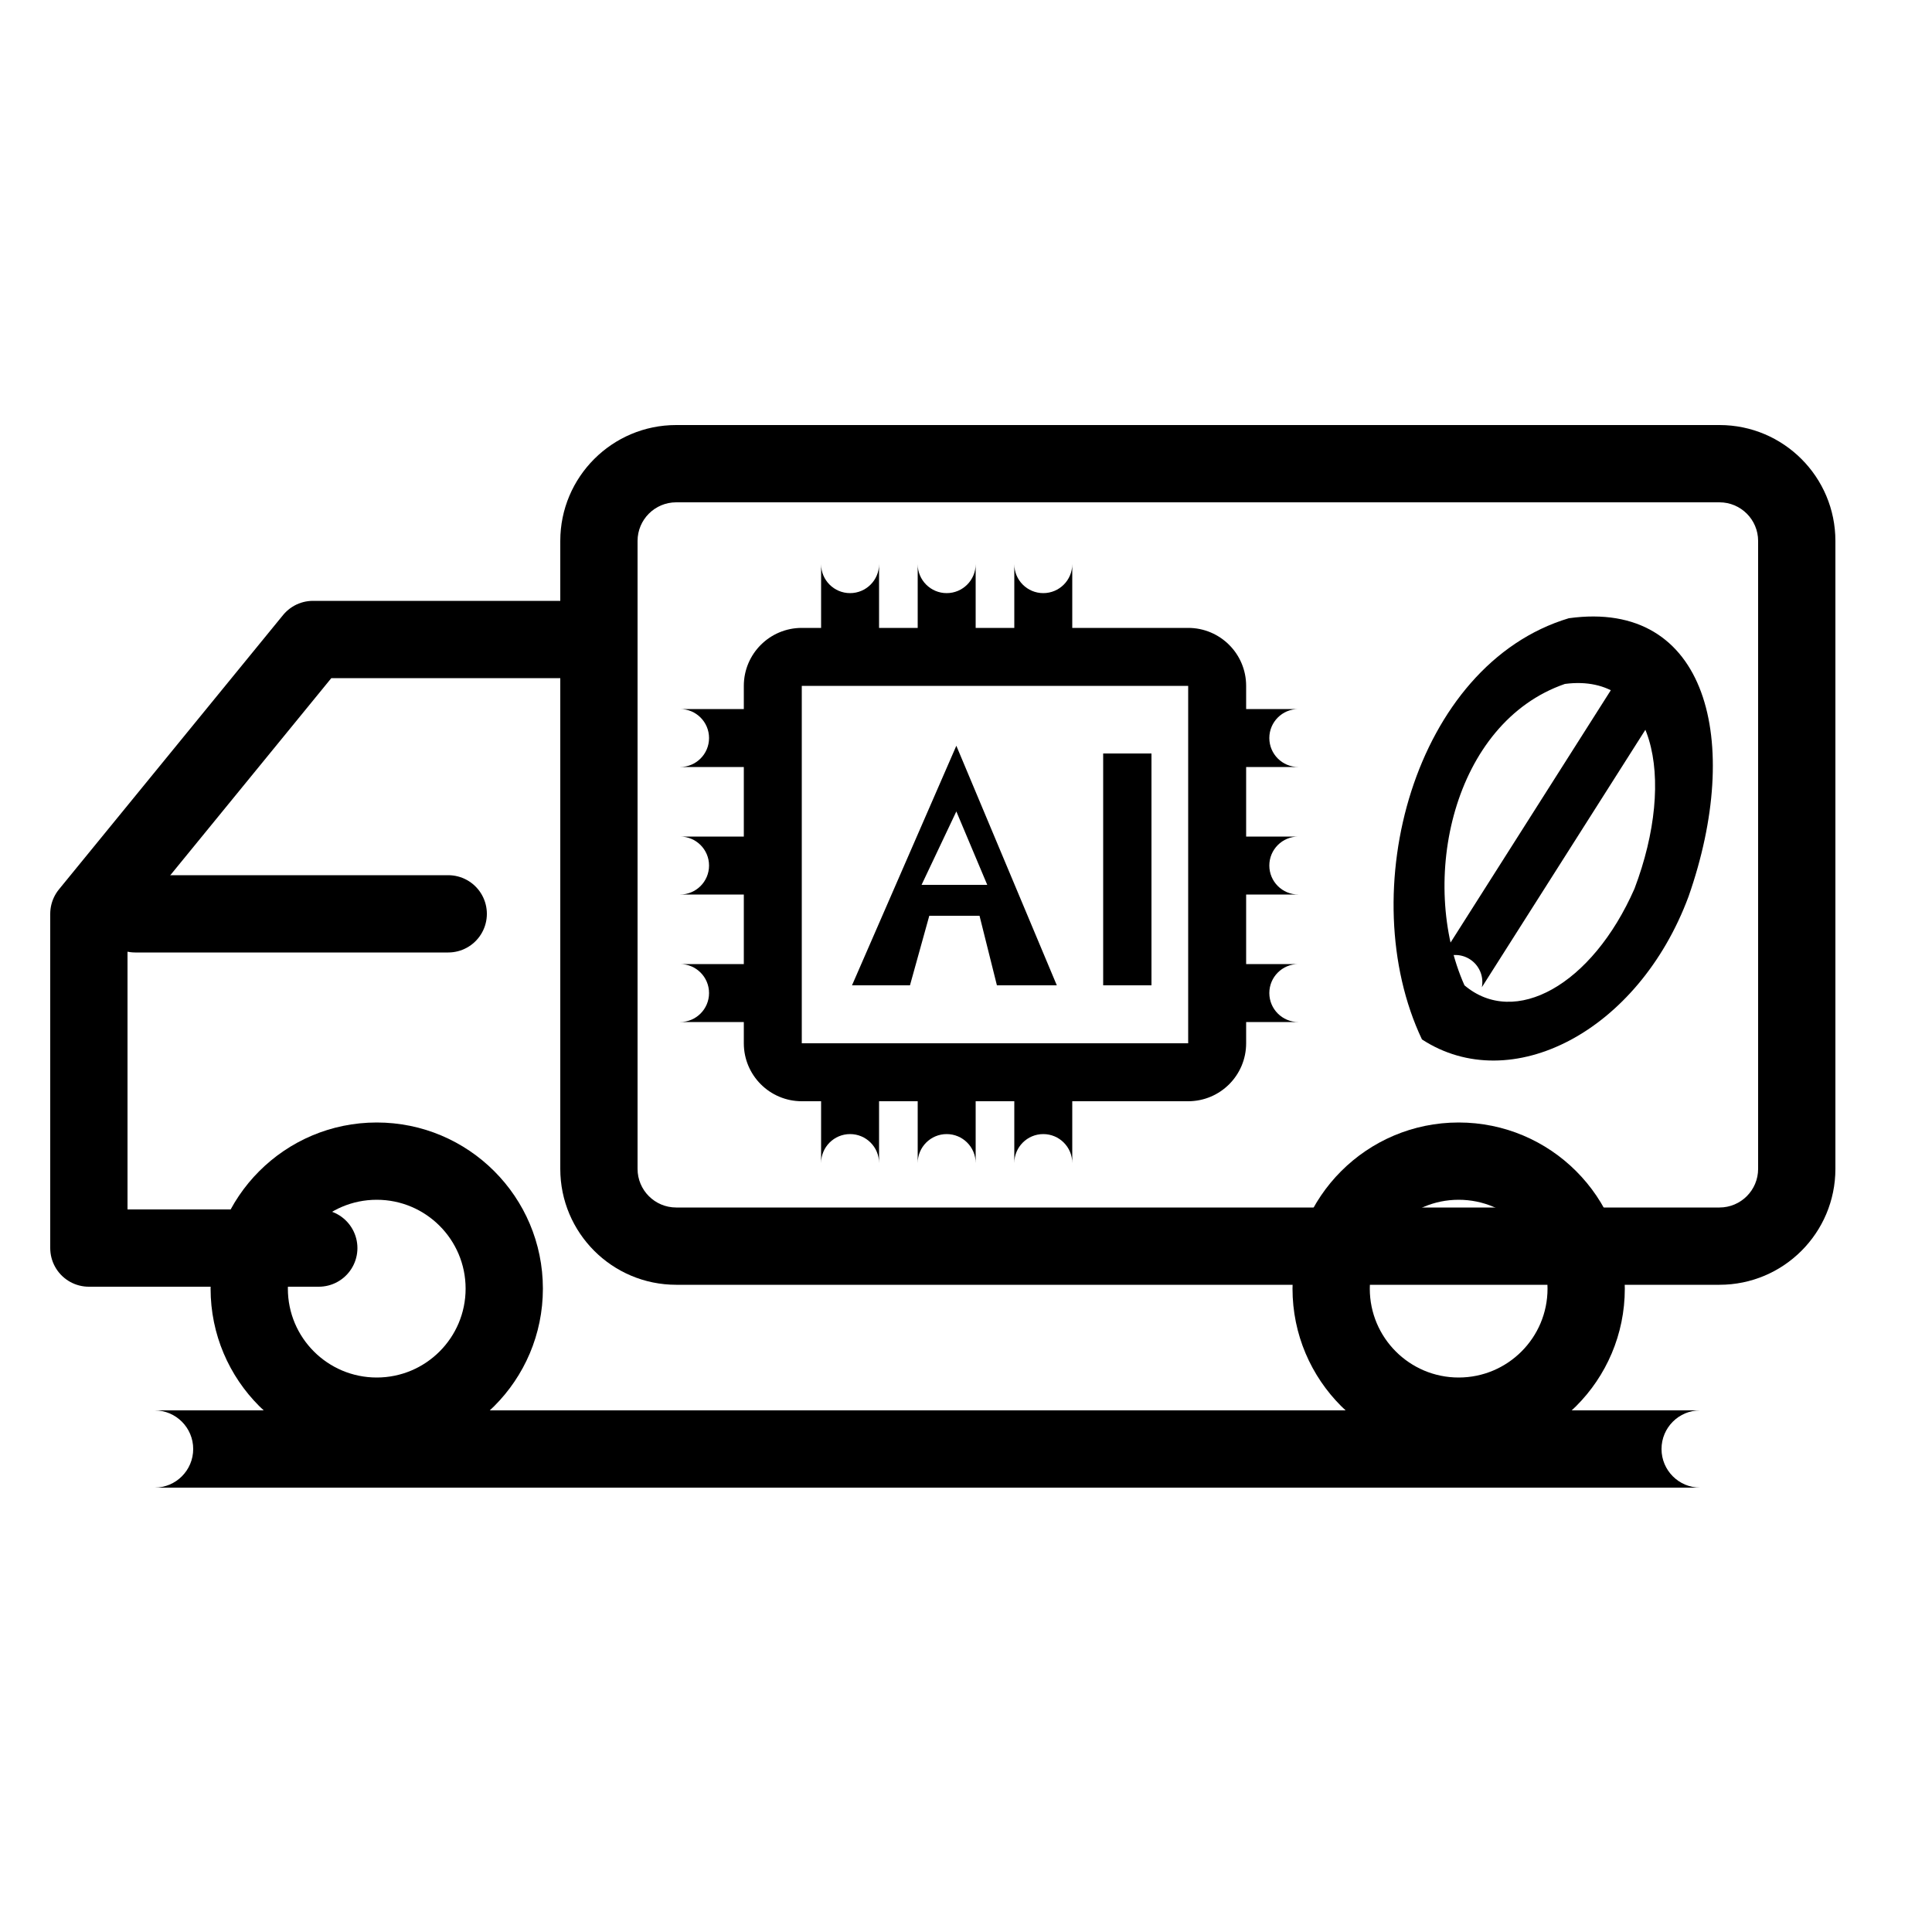
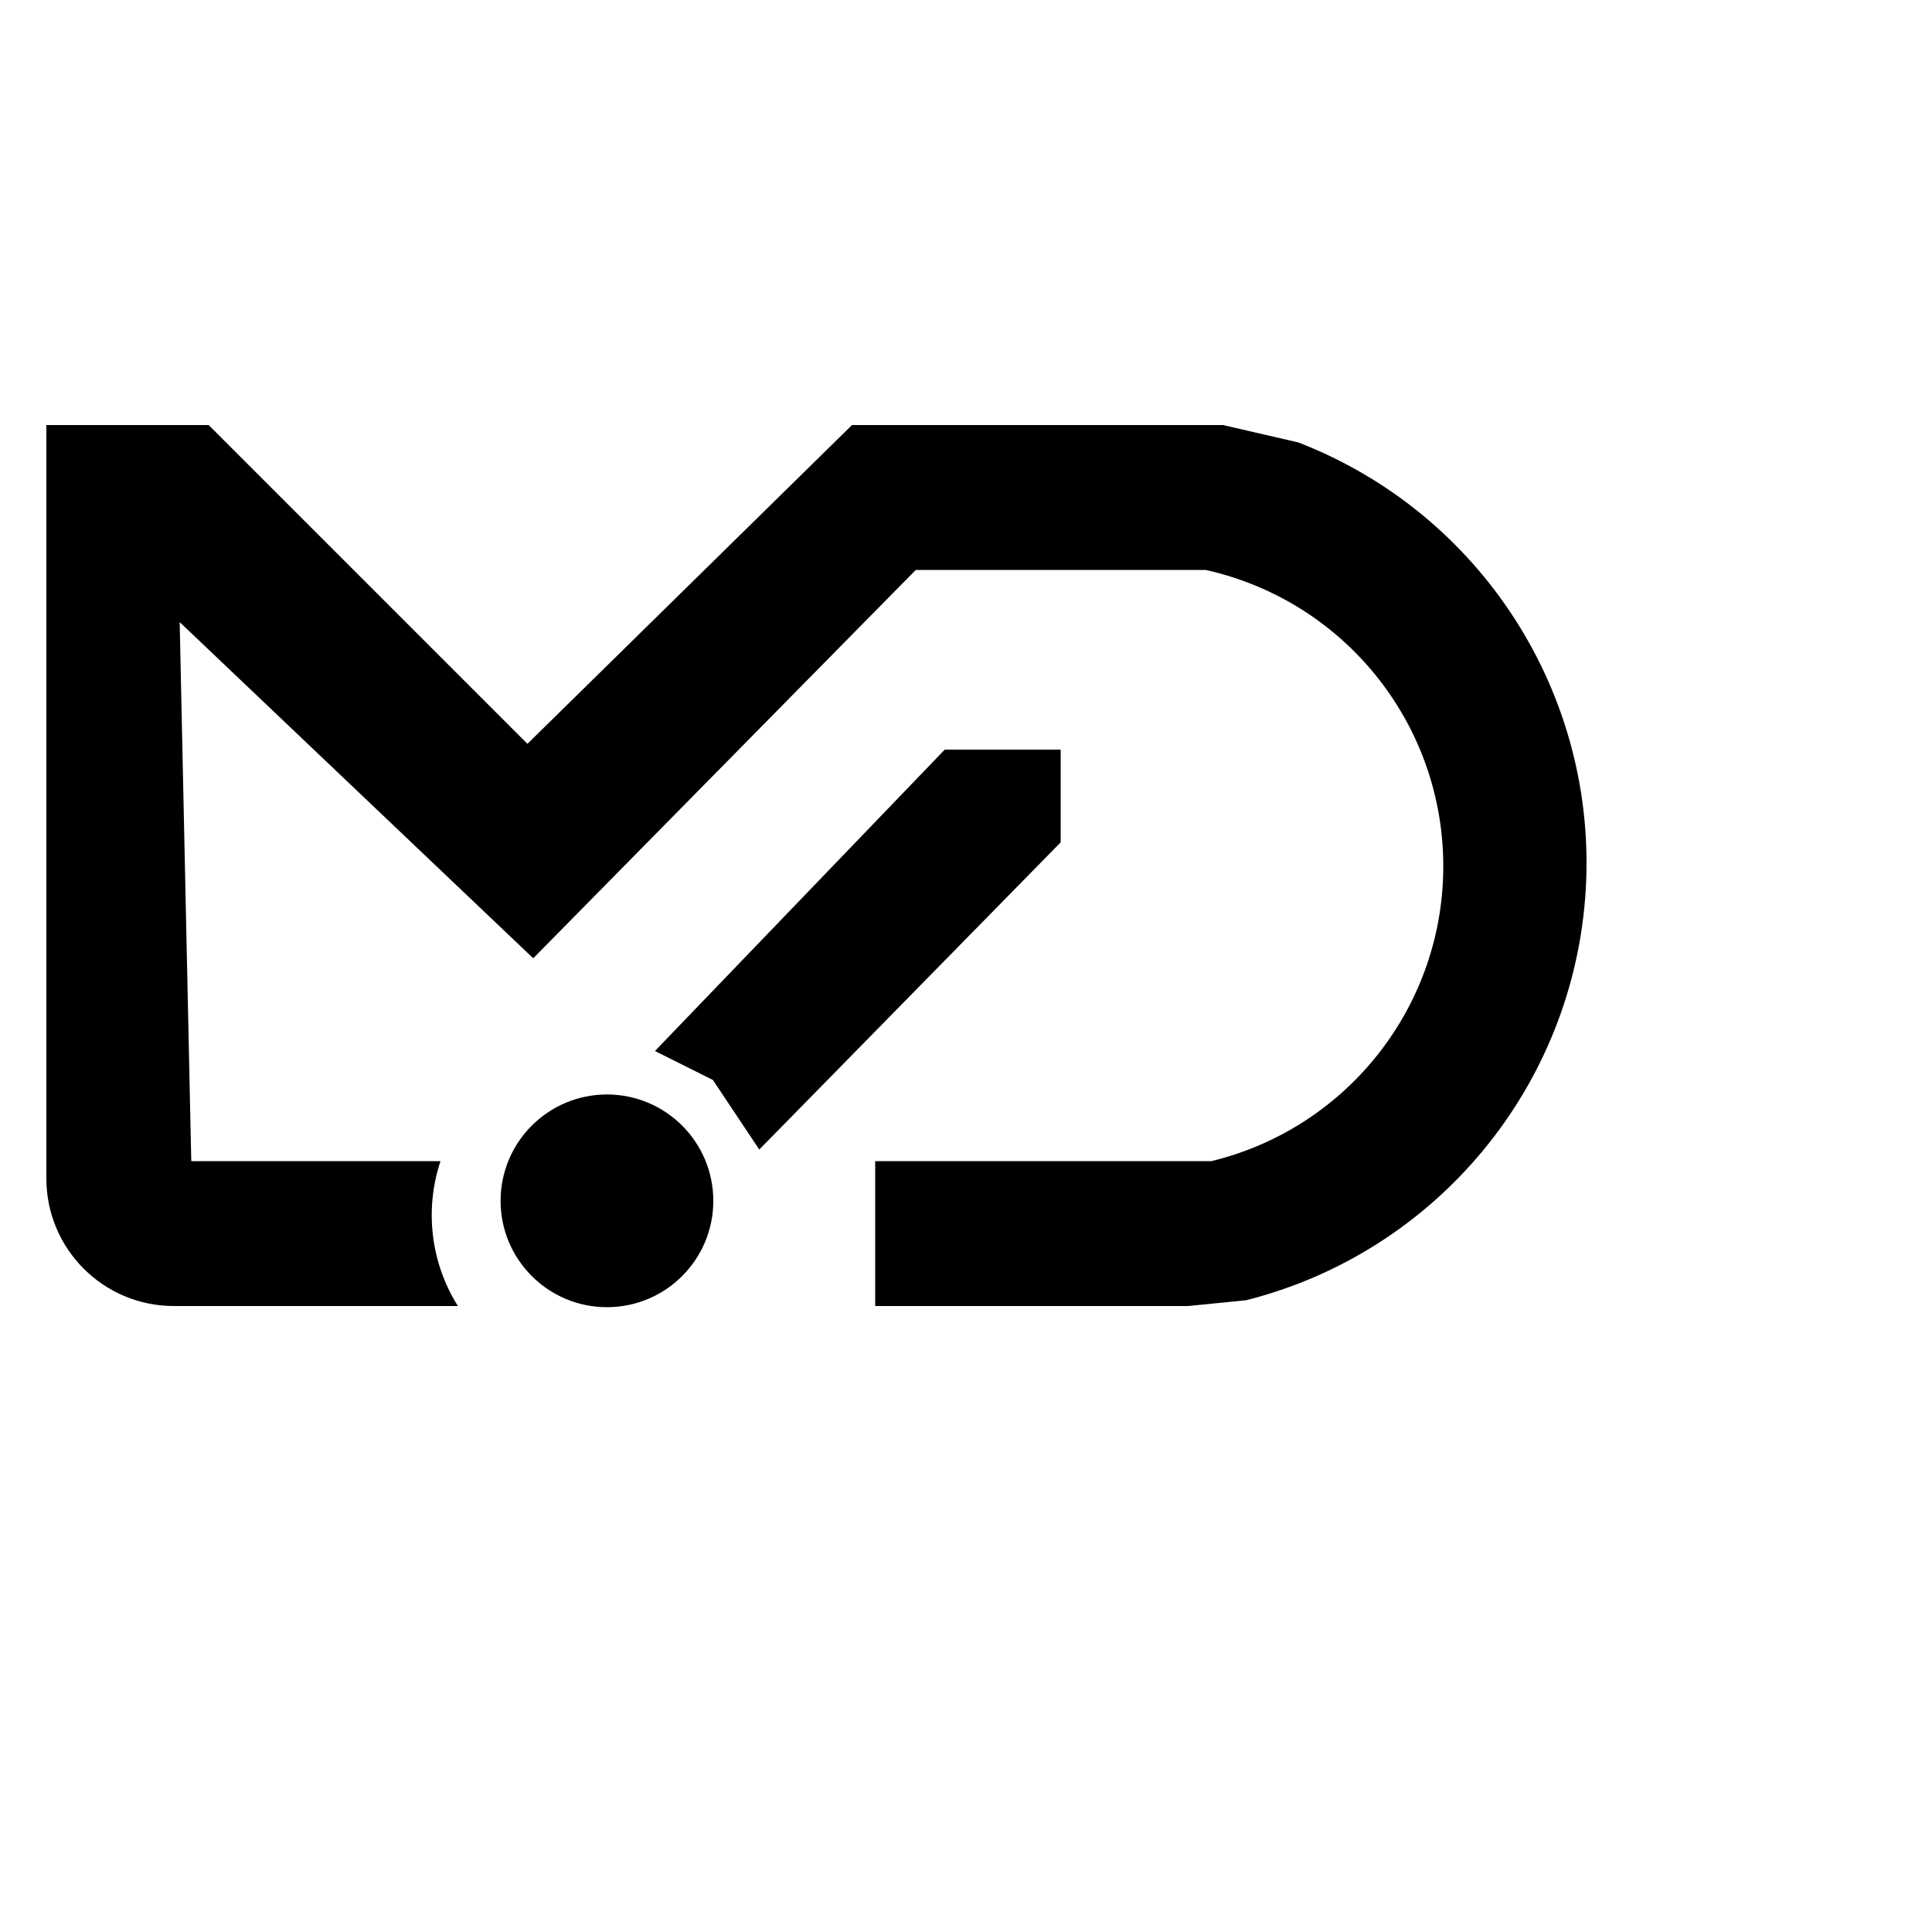
<svg xmlns="http://www.w3.org/2000/svg" viewBox="0 0 100 100" role="img">
-   <g>
-     <path fill="currentColor" fill-rule="evenodd" d="M35 22H89A6 6 0 0 1 95 28V60.5A6 6 0 0 1 89 66.5H35A6 6 0 0 1 29 60.5V28A6 6 0 0 1 35 22ZM35 26H89A2 2 0 0 1 91 28V60.5A2 2 0 0 1 89 62.5H35A2 2 0 0 1 33 60.5V28A2 2 0 0 1 35 26Z" />
-     <g fill="none" stroke="currentColor" stroke-width="4" stroke-linecap="round" stroke-linejoin="round">
-       <path d="M31 33.1H16.2L4.6 47.3V64.6H16.5" />
-       <path d="M7 47.3H23.2" />
-     </g>
-     <path fill="currentColor" d="M8 77L88 77A2 2 0 0 1 88 73L8 73A2 2 0 0 1 8 77Z" />
-     <path fill="currentColor" fill-rule="evenodd" d="M10.9 66.7A8.6 8.6 0 1 1 28.1 66.7A8.6 8.6 0 1 1 10.9 66.7ZM14.9 66.7A4.6 4.6 0 1 1 24.1 66.7A4.6 4.6 0 1 1 14.9 66.7Z" />
-     <path fill="currentColor" fill-rule="evenodd" d="M66.9 66.7A8.6 8.6 0 1 1 84.1 66.7A8.6 8.6 0 1 1 66.9 66.7ZM70.9 66.7A4.6 4.6 0 1 1 80.1 66.7A4.6 4.6 0 1 1 70.9 66.7Z" />
-     <path fill="currentColor" fill-rule="evenodd" d="M41.5 32.5H61.5A3 3 0 0 1 64.5 35.5V54A3 3 0 0 1 61.5 57H41.5A3 3 0 0 1 38.5 54V35.5A3 3 0 0 1 41.5 32.5ZM41.5 35.5H61.5V54H41.5Z" />
-     <path fill="currentColor" d="M45.5 33.6L45.5 29.2A1.5 1.5 0 0 1 42.5 29.2L42.5 33.6L45.5 33.6Z" />
-     <path fill="currentColor" d="M50.5 33.6L50.5 29.2A1.5 1.5 0 0 1 47.5 29.2L47.5 33.6L50.5 33.6Z" />
-     <path fill="currentColor" d="M55.5 33.6L55.5 29.2A1.5 1.5 0 0 1 52.5 29.2L52.5 33.6L55.5 33.6Z" />
-     <path fill="currentColor" d="M42.5 55.7L42.5 60.2A1.5 1.5 0 0 1 45.5 60.2L45.5 55.7L42.5 55.7Z" />
-     <path fill="currentColor" d="M47.5 55.7L47.5 60.2A1.5 1.5 0 0 1 50.5 60.2L50.5 55.7L47.5 55.7Z" />
-     <path fill="currentColor" d="M52.5 55.7L52.5 60.2A1.5 1.5 0 0 1 55.5 60.2L55.5 55.7L52.5 55.7Z" />
-     <path fill="currentColor" d="M40 36.7L35.2 36.7A1.5 1.5 0 0 1 35.2 39.7L40 39.7L40 36.7Z" />
-     <path fill="currentColor" d="M40 43.3L35.2 43.3A1.5 1.5 0 0 1 35.2 46.3L40 46.3L40 43.3Z" />
-     <path fill="currentColor" d="M40 49.9L35.2 49.9A1.5 1.5 0 0 1 35.2 52.9L40 52.9L40 49.9Z" />
-     <path fill="currentColor" d="M63 39.7L67.2 39.7A1.5 1.5 0 0 1 67.2 36.7L63 36.7L63 39.7Z" />
-     <path fill="currentColor" d="M63 46.3L67.2 46.3A1.5 1.5 0 0 1 67.2 43.3L63 43.3L63 46.3Z" />
-     <path fill="currentColor" d="M63 52.9L67.2 52.9A1.5 1.5 0 0 1 67.2 49.9L63 49.9L63 52.9Z" />
-     <path fill="currentColor" fill-rule="evenodd" d="M73.6 53.8C70 46.2 73.2 34.4 81.2 32C88.4 31 90.2 38.4 87.4 46.4C84.8 53.4 78.2 56.8 73.6 53.8ZM75.8 51C73.4 45.6 75.2 37.4 81 35.4C85.6 34.8 86.8 40.2 84.6 46C82.4 51 78.4 53.2 75.8 51Z" />
-     <path fill="currentColor" d="M76.7 51.1L86.1 36.3A1.4 1.4 0 0 1 83.9 34.9L74.5 49.7A1.4 1.4 0 0 1 76.7 51.1Z" />
-     <path fill="currentColor" fill-rule="evenodd" d="M49.5 38.6L54.7 51H51.6L50.7 47.4H48.1L47.1 51H44.1L49.5 38.6ZM49.5 42L51.1 45.8H47.7Z" />
-     <path fill="currentColor" d="M57.1 39H59.6V51H57.1Z" />
+   <g transform="translate(-8.4 11.2) scale(0.3)">
+     <path fill="currentColor" d="M36 36 L36 166 A22 22 0 0 0 58 188 L107 188 A29.5 29.5 0 0 1 104 163 L61 163 L59 70 L120 128 L186 61 L236 61 A52.36 52.36 0 0 1 237 163 L179 163 L179 188 L233 188 L243 187 A77.81 77.81 0 0 0 252 39 L239 36 L175 36 L119 91 L64 36 Z" />
+     <path fill="currentColor" d="M211 92 L191 92 L141 144 L151 149 L159 161 L211 108 Z" />
+     <circle cx="132.72" cy="169.85" r="18.35" fill="currentColor" />
  </g>
</svg>
